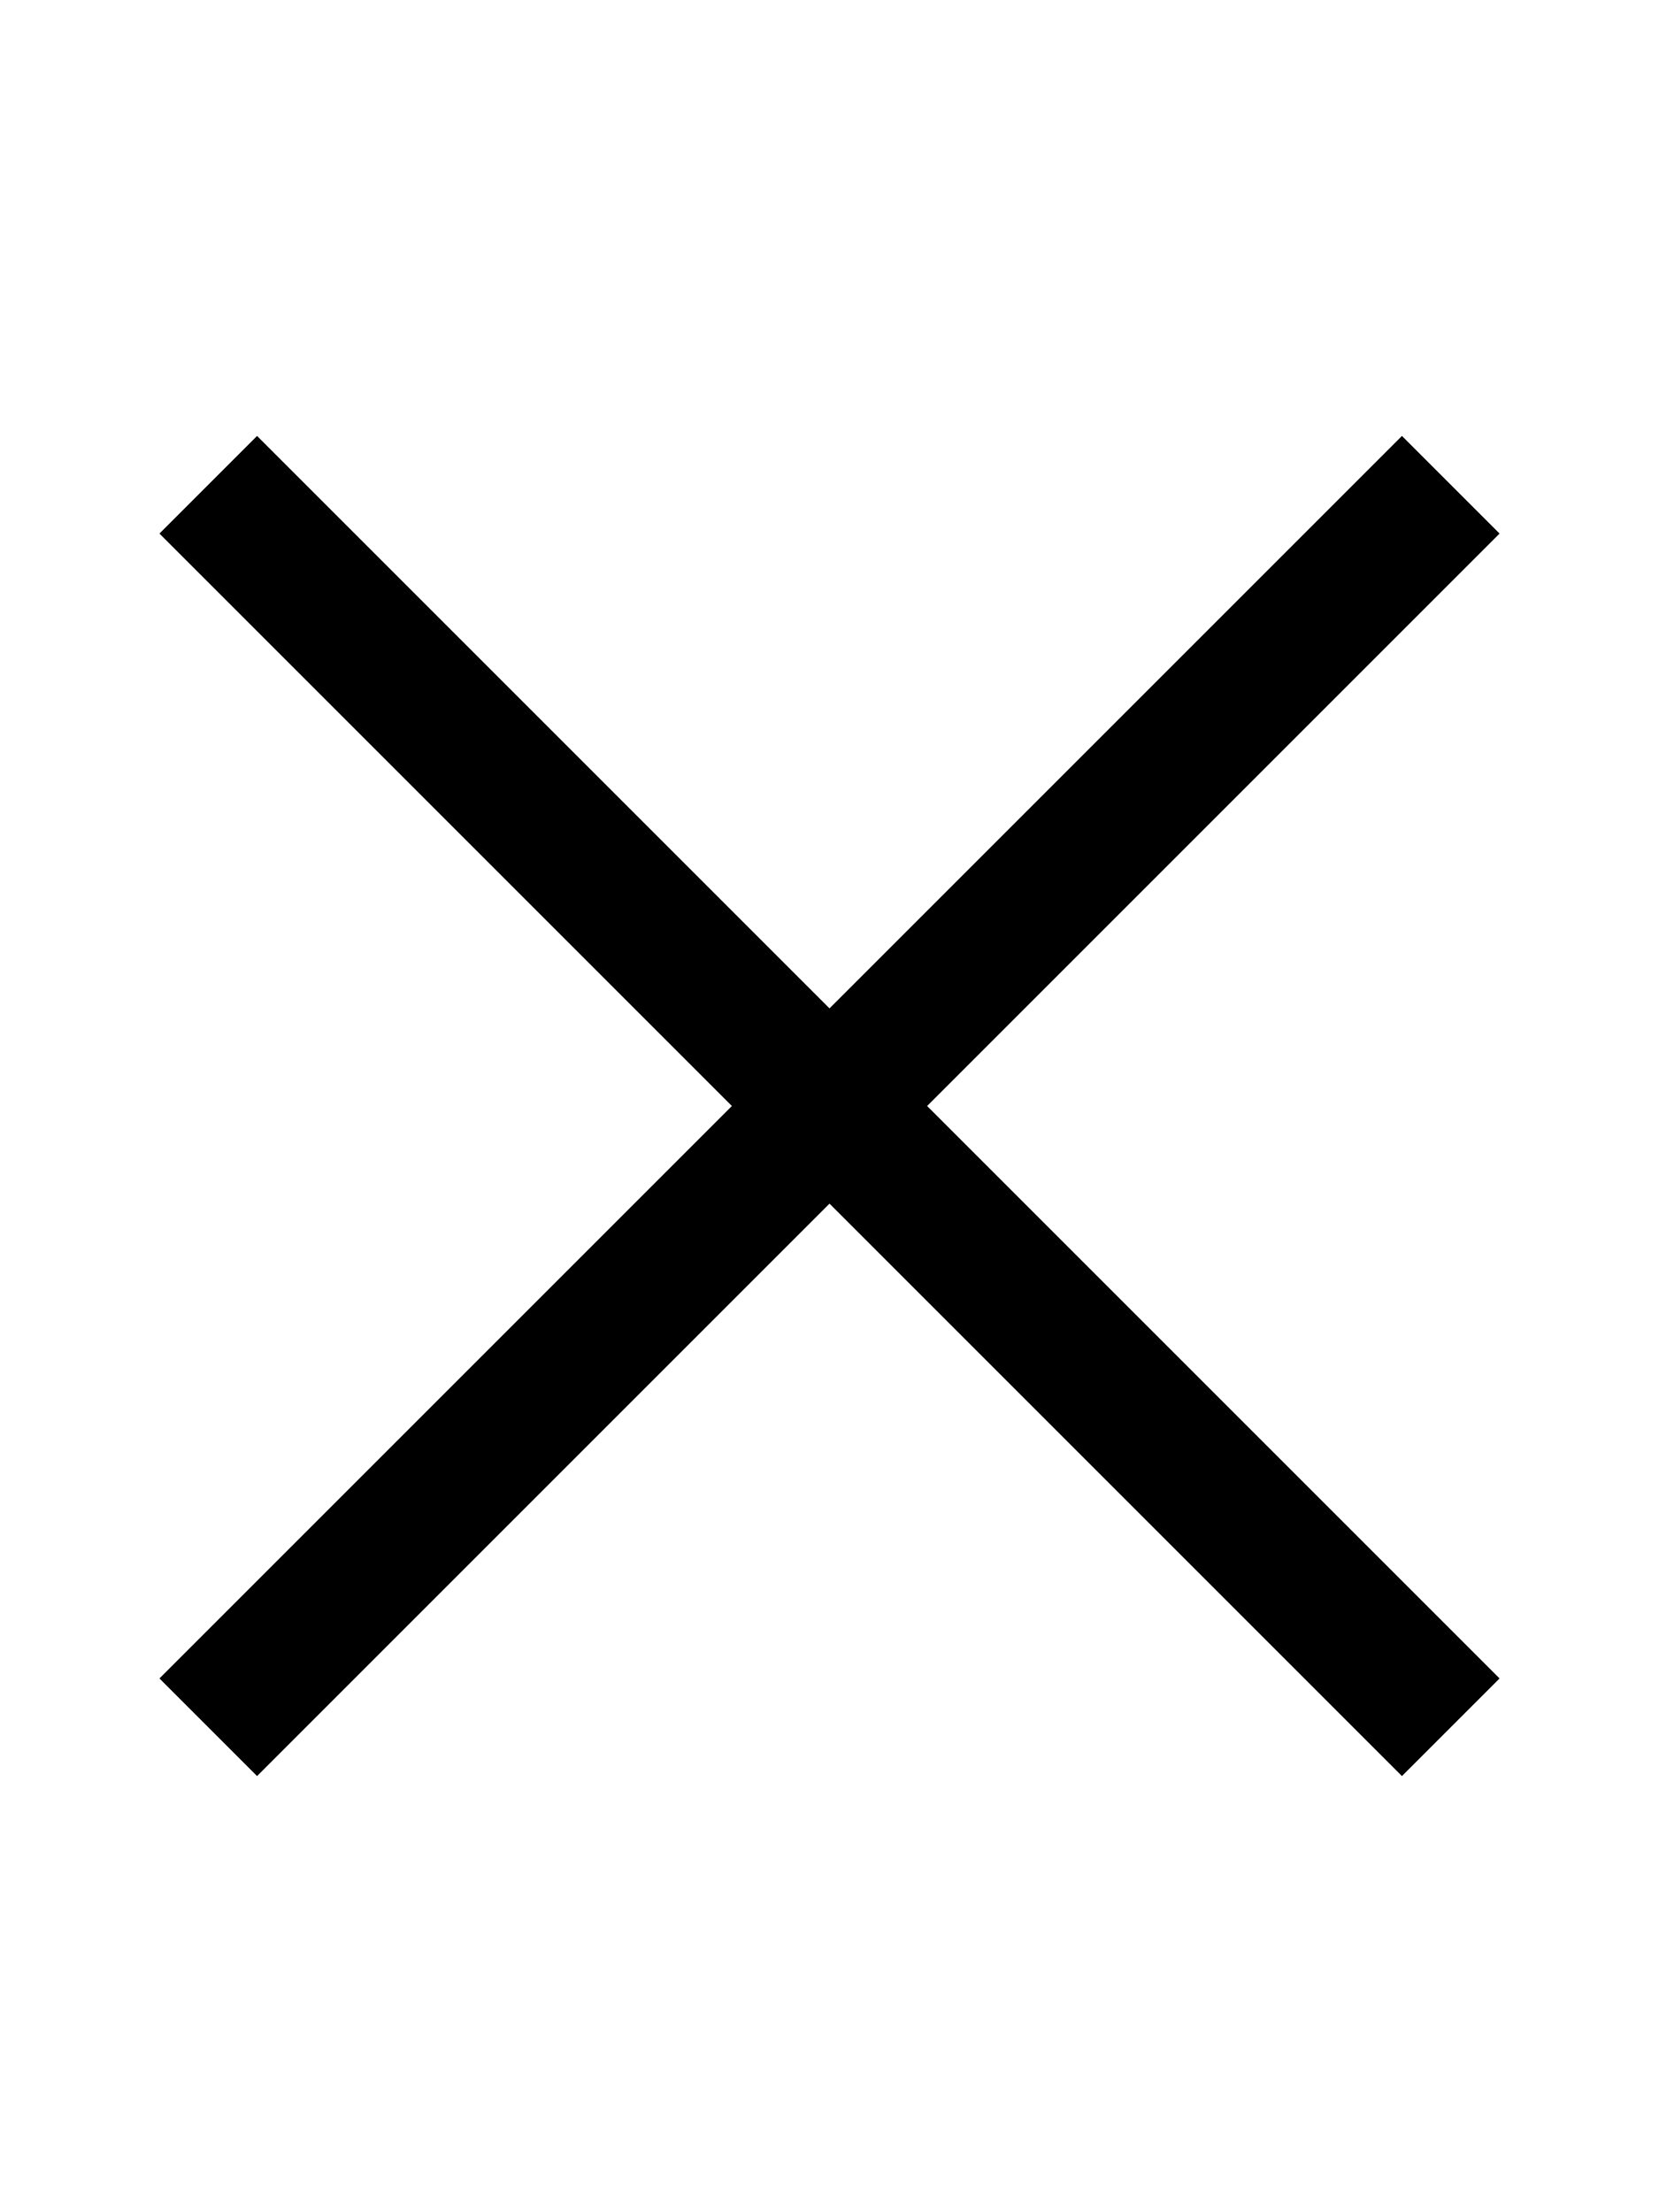
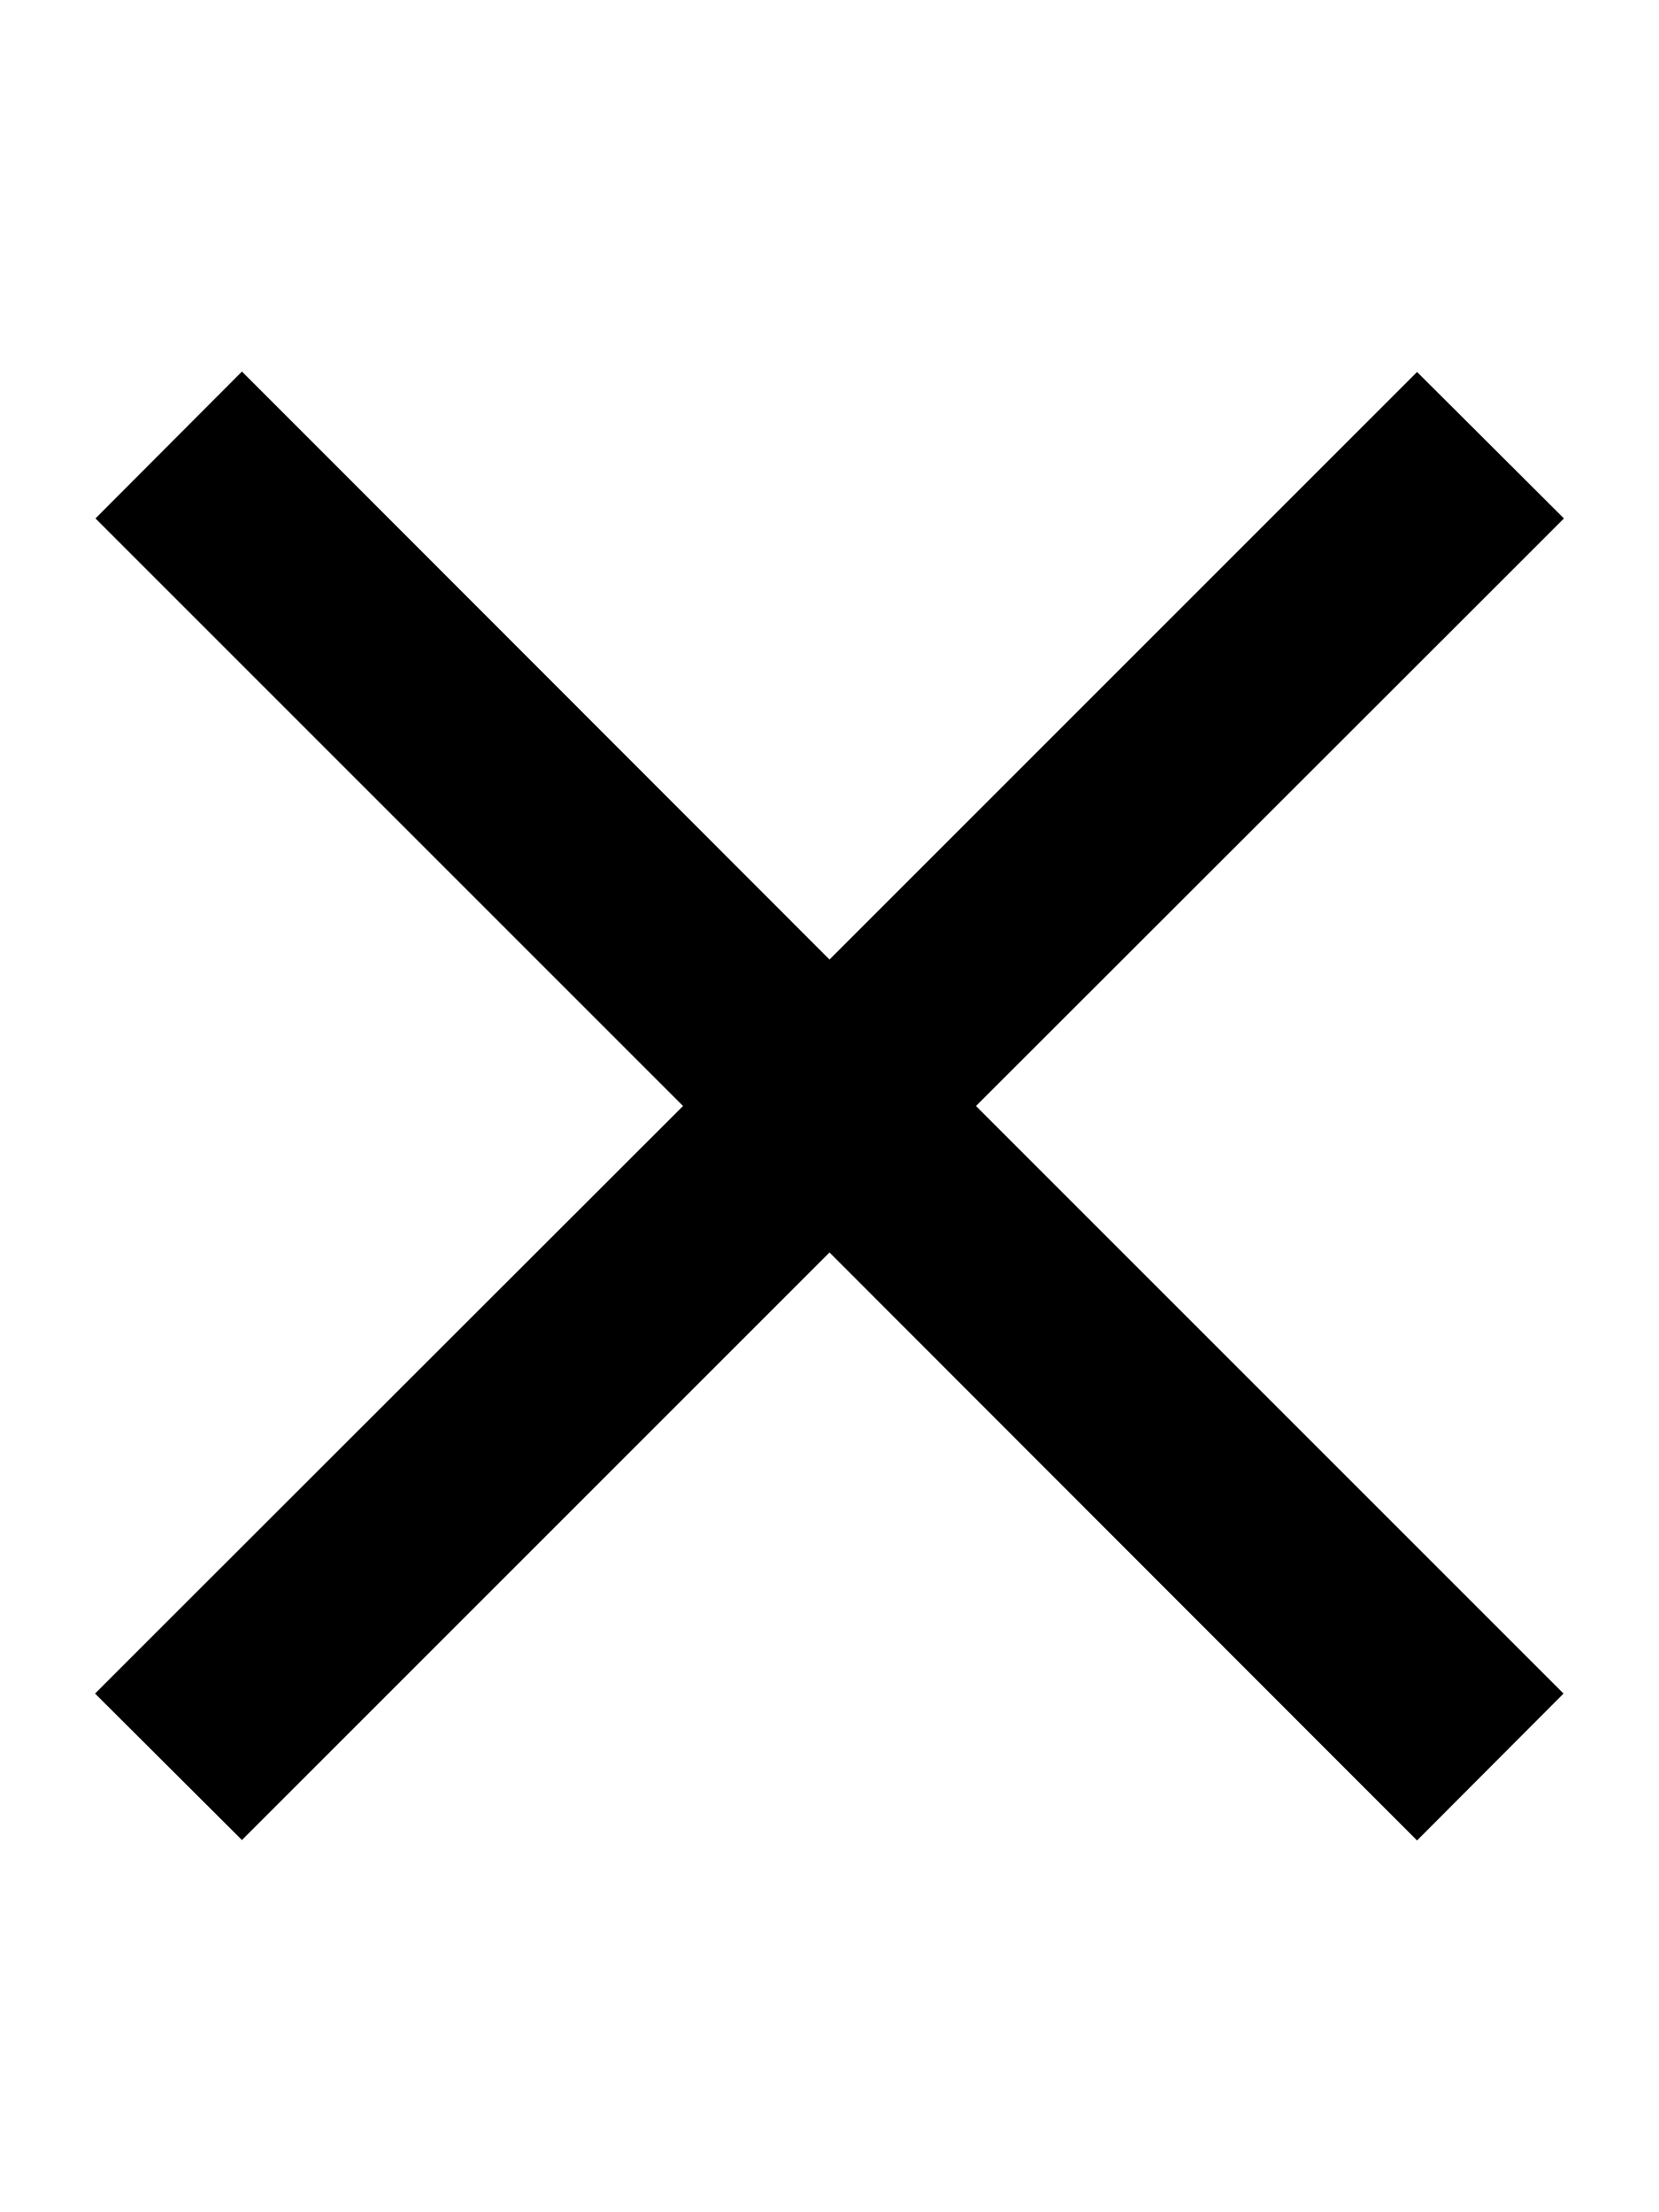
<svg xmlns="http://www.w3.org/2000/svg" viewBox="0 0 384 512">
-   <path d="M192 233.4L59.5 100.9 36.9 123.5 169.4 256 36.9 388.5l22.6 22.6L192 278.6 324.5 411.1l22.6-22.6L214.6 256 347.1 123.5l-22.6-22.6L192 233.4z" />
+   <path d="M345 137l17-17L328 86.1l-17 17-119 119L73 103l-17-17L22.1 120l17 17 119 119L39 375l-17 17L56 425.9l17-17 119-119L311 409l17 17L361.9 392l-17-17-119-119L345 137z" />
</svg>
